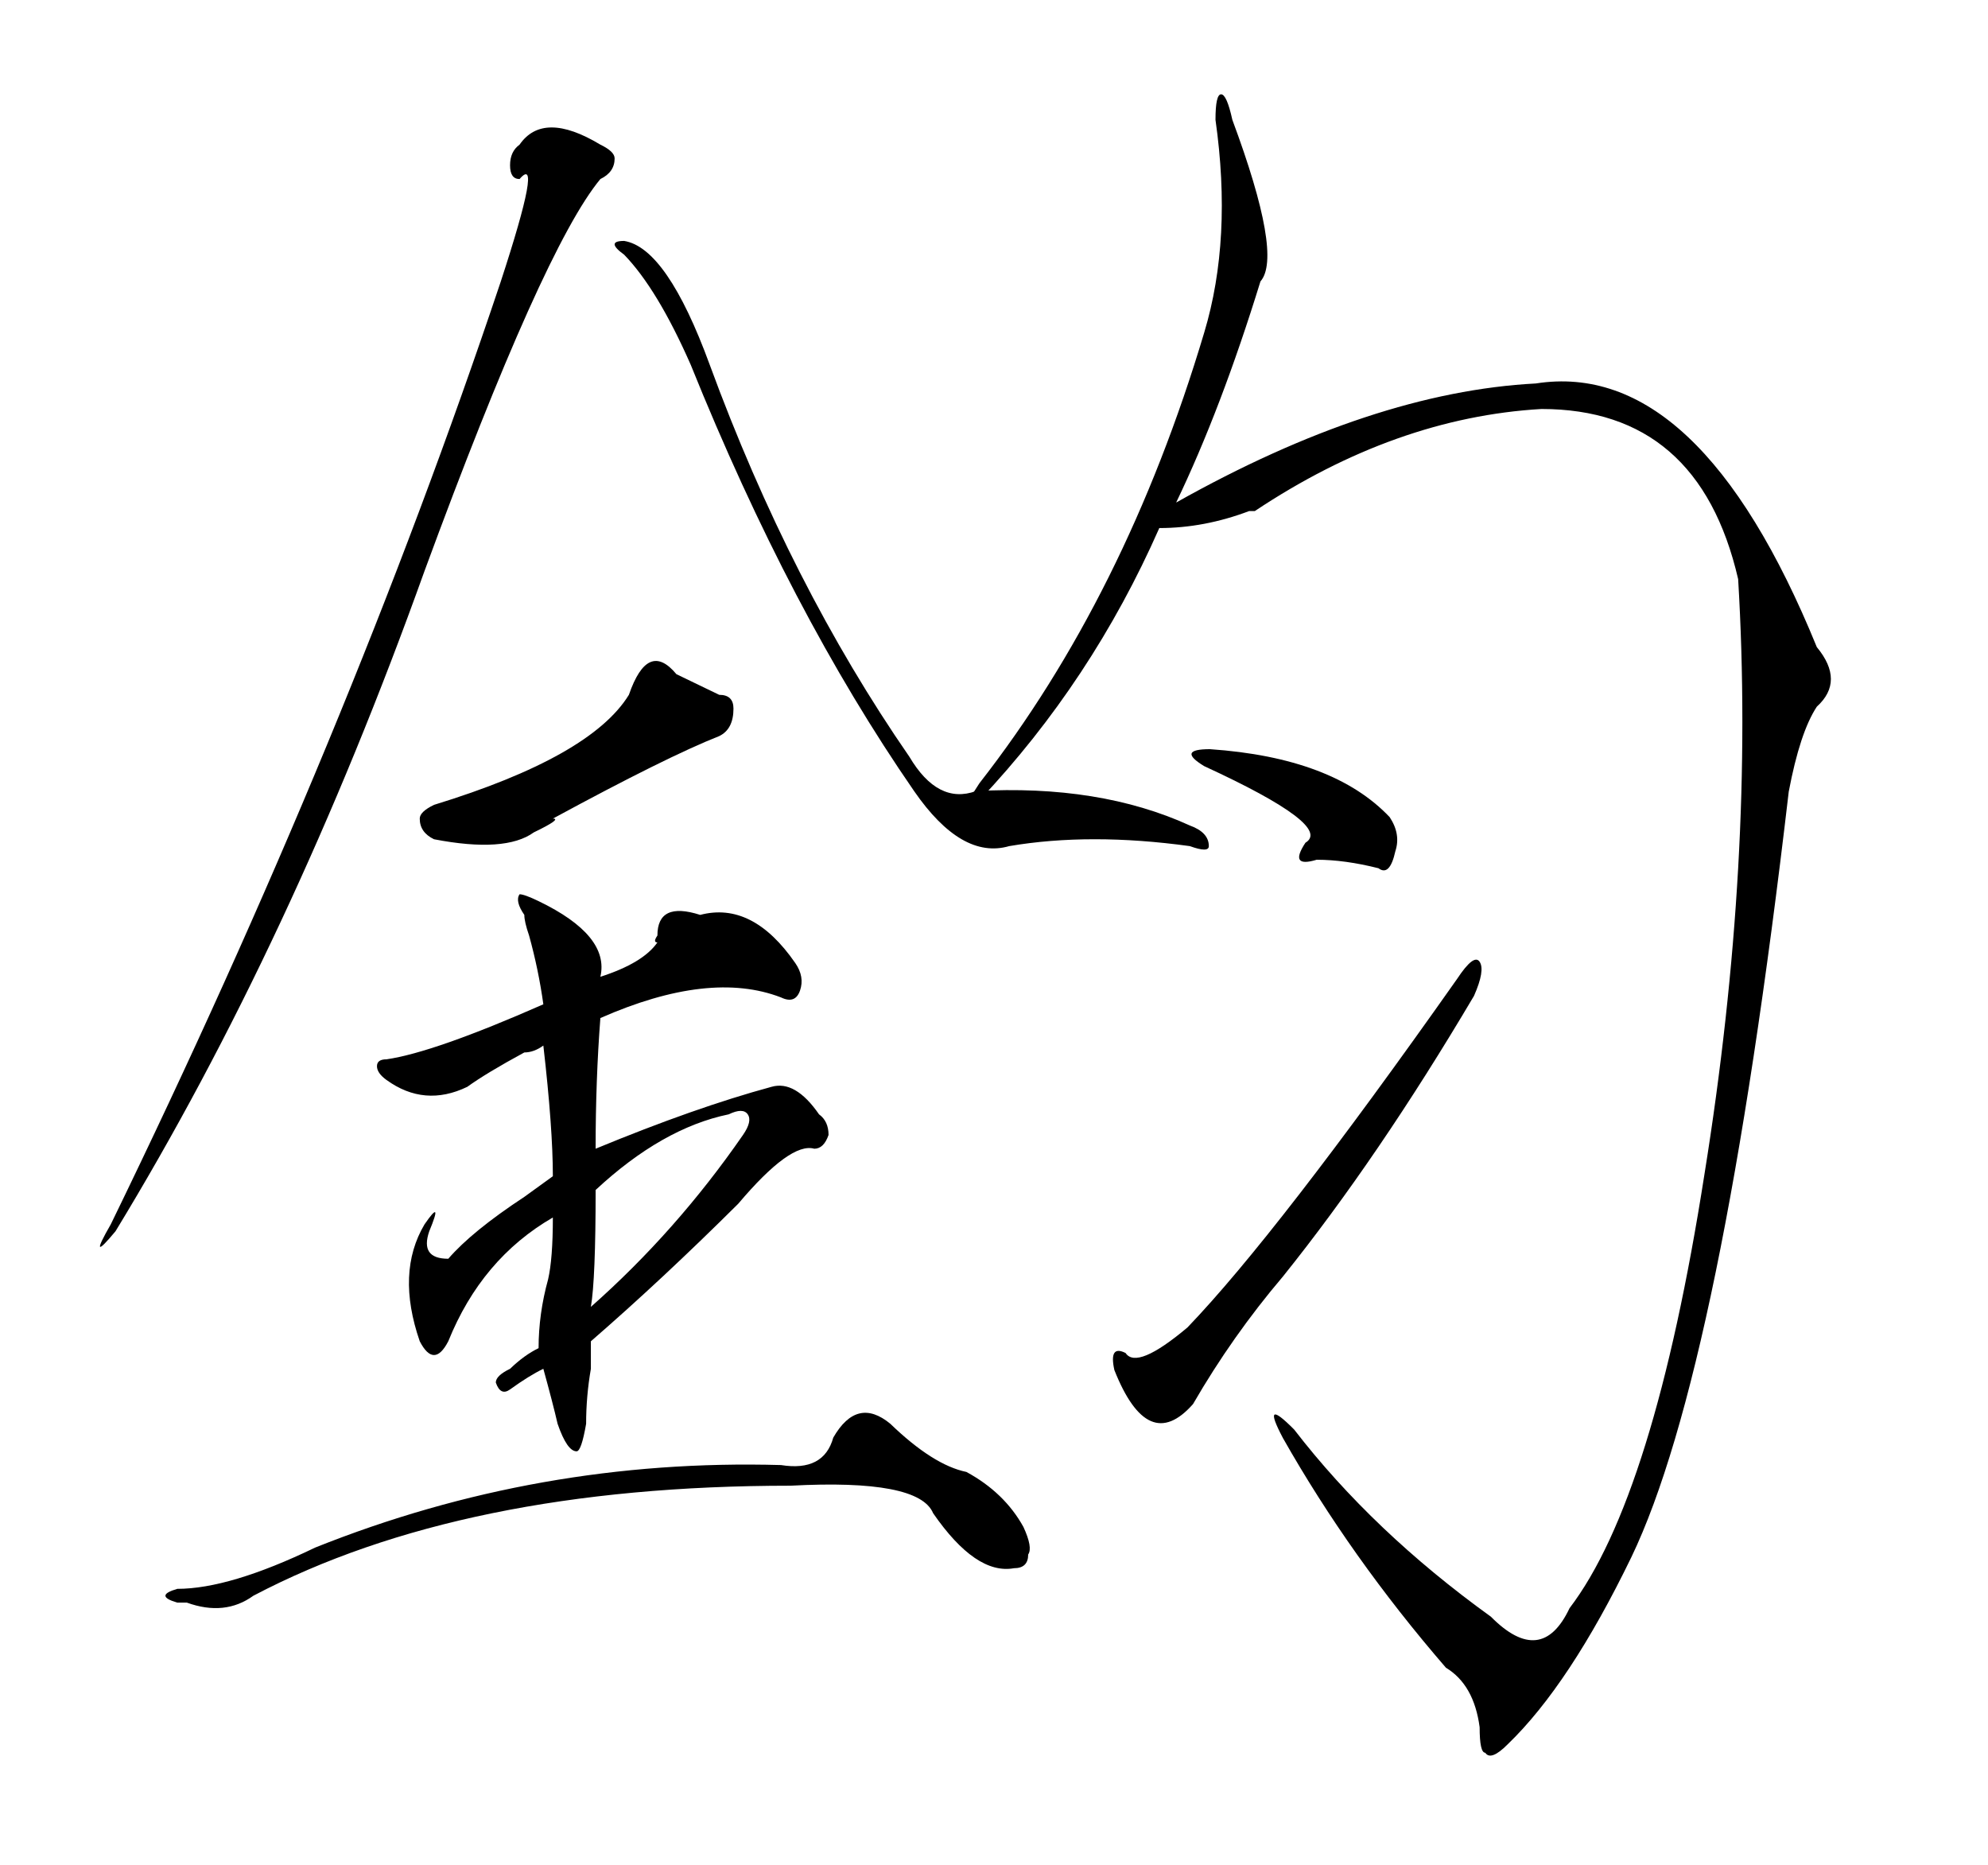
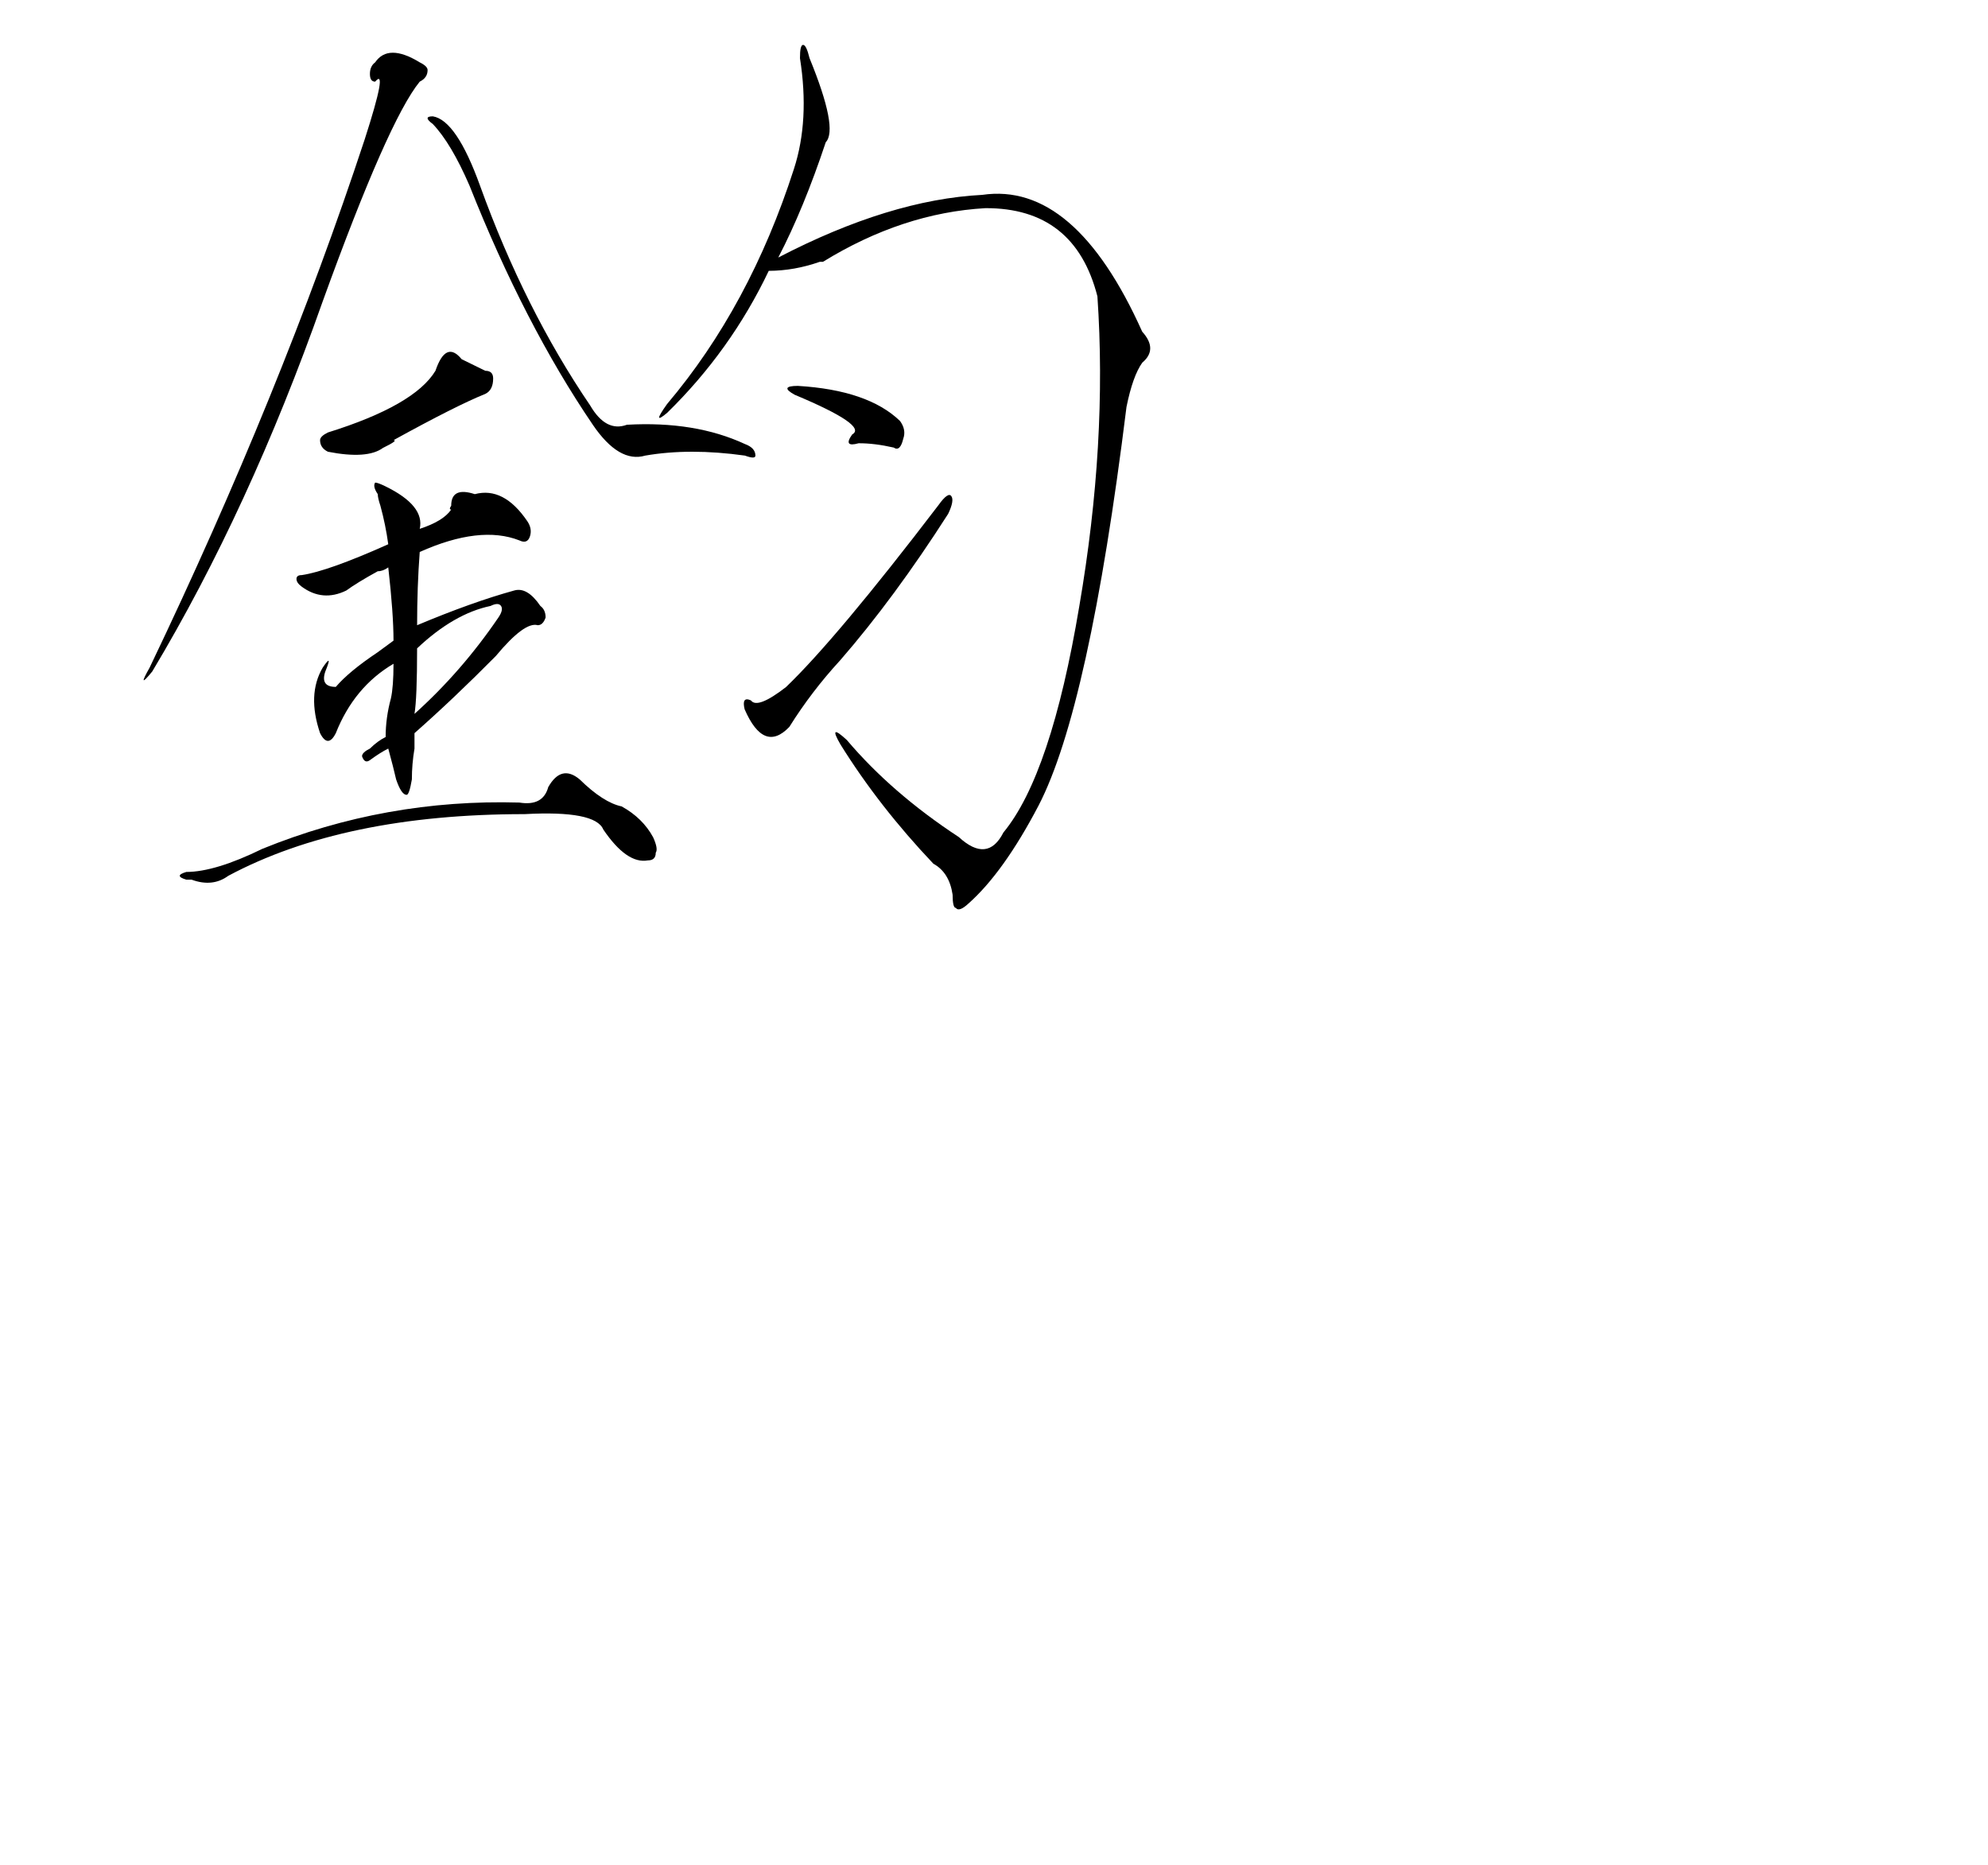
<svg xmlns="http://www.w3.org/2000/svg" width="273" height="256">
  <g>
    <rect fill="none" id="canvas_background" height="402" width="582" y="-1" x="-1" />
  </g>
  <g>
-     <path stroke="null" id="svg_1" d="m71.349,19.861q3.264,-4.721 11.097,0q1.958,0.944 1.958,1.889q0,1.889 -1.958,2.833q-7.833,9.443 -24.152,53.823q-18.277,50.99 -42.43,90.649q-3.917,4.721 -0.653,-0.944q32.638,-67.043 53.527,-129.364q5.875,-17.941 2.611,-14.164q-1.306,0 -1.306,-1.889t1.306,-2.833zm14.361,13.22q5.875,0.944 11.75,16.997q11.097,30.216 27.416,53.823q3.917,6.61 9.139,4.721q16.972,-0.944 29.375,4.721q2.611,0.944 2.611,2.833q0,0.944 -2.611,0q-13.708,-1.889 -24.805,0q-6.528,1.889 -13.055,-7.554q-16.972,-24.551 -30.68,-58.544q-4.569,-10.387 -9.139,-15.108q-2.611,-1.889 0,-1.889zm7.18,59.489l5.875,2.833q1.958,0 1.958,1.889q0,2.833 -1.958,3.777q-7.18,2.833 -22.847,11.331q1.306,0 -2.611,1.889q-3.917,2.833 -13.708,0.944q-1.958,-0.944 -1.958,-2.833q0,-0.944 1.958,-1.889q21.541,-6.61 26.763,-15.108q2.611,-7.554 6.528,-2.833zm-18.93,31.161q9.792,4.721 8.486,10.387q5.875,-1.889 7.833,-4.721q-0.653,0 0,-0.944q0,-4.721 5.875,-2.833q7.18,-1.889 13.055,6.61q1.306,1.889 0.653,3.777t-2.611,0.944q-9.792,-3.777 -24.805,2.833q-0.653,8.498 -0.653,17.941q13.708,-5.666 24.152,-8.498q3.264,-0.944 6.528,3.777q1.306,0.944 1.306,2.833q-0.653,1.889 -1.958,1.889q-3.264,-0.944 -10.444,7.554q-10.444,10.387 -20.236,18.885l0,3.777q-0.653,3.777 -0.653,7.554q-0.653,3.777 -1.306,3.777q-1.306,0 -2.611,-3.777q-0.653,-2.833 -1.958,-7.554q-1.958,0.944 -4.569,2.833q-1.306,0.944 -1.958,-0.944q0,-0.944 1.958,-1.889q1.958,-1.889 3.917,-2.833q0,-4.721 1.306,-9.443q0.653,-2.833 0.653,-8.498q-9.792,5.666 -14.361,16.997q-1.958,3.777 -3.917,0q-3.264,-9.443 0.653,-16.052q2.611,-3.777 0.653,0.944q-1.306,3.777 2.611,3.777q3.264,-3.777 10.444,-8.498l3.917,-2.833q0,-6.61 -1.306,-17.941q-1.306,0.944 -2.611,0.944q-5.222,2.833 -7.833,4.721q-5.875,2.833 -11.097,-0.944q-1.306,-0.944 -1.306,-1.889t1.306,-0.944q6.528,-0.944 21.541,-7.554q-0.653,-4.721 -1.958,-9.443q-0.653,-1.889 -0.653,-2.833q-1.306,-1.889 -0.653,-2.833q0.653,0 2.611,0.944zm28.069,32.105q1.306,-1.889 0.653,-2.833t-2.611,0q-9.139,1.889 -18.277,10.387q0,12.275 -0.653,16.052q11.75,-10.387 20.889,-23.607zm12.403,41.548q3.264,-5.666 7.833,-1.889q5.875,5.666 10.444,6.61q5.222,2.833 7.833,7.554q1.306,2.833 0.653,3.777q0,1.889 -1.958,1.889q-5.222,0.944 -11.097,-7.554q-1.958,-4.721 -19.583,-3.777q-45.041,0 -73.763,15.108q-3.917,2.833 -9.139,0.944l-1.306,0q-3.264,-0.944 0,-1.889q7.18,0 18.93,-5.666q30.68,-12.275 63.971,-11.331q5.875,0.944 7.18,-3.777z" fill="currentColor" />
-     <g stroke="null" id="svg_6">
-       <path stroke="null" id="svg_5" d="m249.495,88.853q3.859,4.671 0,8.174q-2.315,3.503 -3.859,11.678q-9.261,79.408 -21.609,105.098q-8.489,17.516 -16.978,25.691q-2.315,2.336 -3.087,1.168q-0.772,0 -0.772,-3.503q-0.772,-5.839 -4.63,-8.174q-13.12,-15.181 -22.381,-31.53q-3.087,-5.839 1.543,-1.168q10.804,14.013 27.011,25.691q6.946,7.007 10.804,-1.168q11.576,-15.181 18.522,-59.556q6.946,-43.207 4.63,-81.743q-5.402,-23.355 -27.011,-23.355q-20.065,1.168 -39.359,14.013l-0.772,0q-6.174,2.336 -12.348,2.336q-9.261,21.02 -24.696,37.368q-3.859,3.503 0,-2.336q20.065,-25.691 30.87,-61.891q3.859,-12.845 1.543,-29.194q0,-3.503 0.772,-3.503t1.543,3.503q6.946,18.684 3.859,22.187q-5.402,17.516 -11.576,30.362q27.011,-15.181 49.392,-16.349q22.381,-3.503 38.587,36.201zm-47.076,47.878q-13.12,22.187 -26.239,38.536q-6.946,8.174 -12.348,17.516q-6.174,7.007 -10.804,-4.671q-0.772,-3.503 1.543,-2.336q1.543,2.336 8.489,-3.503q12.348,-12.845 37.044,-47.878q2.315,-3.503 3.087,-2.336t-0.772,4.671zm-11.576,-24.523q1.543,2.336 0.772,4.671q-0.772,3.503 -2.315,2.336q-4.63,-1.168 -8.489,-1.168q-3.859,1.168 -1.543,-2.336q3.859,-2.336 -13.891,-10.51q-3.859,-2.336 0.772,-2.336q16.978,1.168 24.696,9.342z" fill="currentColor" />
-     </g>
+     <path stroke="null" id="svg_1" d="m51.517,8.563q1.801,-2.647 6.122,0q1.08,0.529 1.08,1.059q0,1.059 -1.08,1.588q-4.322,5.293 -13.325,30.172q-10.084,28.584 -23.408,50.817q-2.161,2.647 -0.36,-0.529q18.006,-37.583 29.531,-72.52q3.241,-10.057 1.441,-7.94q-0.72,0 -0.72,-1.059t0.72,-1.588zm7.923,7.411q3.241,0.529 6.482,9.528q6.122,16.939 15.125,30.172q2.161,3.705 5.042,2.647q9.363,-0.529 16.206,2.647q1.441,0.529 1.441,1.588q0,0.529 -1.441,0q-7.563,-1.059 -13.685,0q-3.601,1.059 -7.203,-4.235q-9.363,-13.763 -16.926,-32.819q-2.521,-5.823 -5.042,-8.469q-1.441,-1.059 0,-1.059zm3.961,33.348l3.241,1.588q1.08,0 1.08,1.059q0,1.588 -1.08,2.117q-3.961,1.588 -12.605,6.352q0.72,0 -1.441,1.059q-2.161,1.588 -7.563,0.529q-1.08,-0.529 -1.08,-1.588q0,-0.529 1.08,-1.059q11.884,-3.705 14.765,-8.469q1.441,-4.235 3.601,-1.588zm-10.444,17.468q5.402,2.647 4.682,5.823q3.241,-1.059 4.322,-2.647q-0.36,0 0,-0.529q0,-2.647 3.241,-1.588q3.961,-1.059 7.203,3.705q0.72,1.059 0.36,2.117t-1.441,0.529q-5.402,-2.117 -13.685,1.588q-0.36,4.764 -0.36,10.057q7.563,-3.176 13.325,-4.764q1.801,-0.529 3.601,2.117q0.72,0.529 0.72,1.588q-0.36,1.059 -1.08,1.059q-1.801,-0.529 -5.762,4.235q-5.762,5.823 -11.164,10.587l0,2.117q-0.36,2.117 -0.36,4.235q-0.36,2.117 -0.72,2.117q-0.72,0 -1.441,-2.117q-0.36,-1.588 -1.08,-4.235q-1.08,0.529 -2.521,1.588q-0.72,0.529 -1.08,-0.529q0,-0.529 1.08,-1.059q1.08,-1.059 2.161,-1.588q0,-2.647 0.72,-5.293q0.36,-1.588 0.36,-4.764q-5.402,3.176 -7.923,9.528q-1.08,2.117 -2.161,0q-1.801,-5.293 0.36,-8.999q1.441,-2.117 0.36,0.529q-0.72,2.117 1.441,2.117q1.801,-2.117 5.762,-4.764l2.161,-1.588q0,-3.705 -0.72,-10.057q-0.72,0.529 -1.441,0.529q-2.881,1.588 -4.322,2.647q-3.241,1.588 -6.122,-0.529q-0.72,-0.529 -0.72,-1.059t0.72,-0.529q3.601,-0.529 11.884,-4.235q-0.36,-2.647 -1.08,-5.293q-0.36,-1.059 -0.36,-1.588q-0.72,-1.059 -0.36,-1.588q0.36,0 1.441,0.529zm15.486,17.998q0.72,-1.059 0.36,-1.588t-1.441,0q-5.042,1.059 -10.084,5.823q0,6.881 -0.36,8.999q6.482,-5.823 11.524,-13.234zm6.842,23.291q1.801,-3.176 4.322,-1.059q3.241,3.176 5.762,3.705q2.881,1.588 4.322,4.235q0.72,1.588 0.36,2.117q0,1.059 -1.08,1.059q-2.881,0.529 -6.122,-4.235q-1.08,-2.647 -10.804,-2.117q-24.849,0 -40.695,8.469q-2.161,1.588 -5.042,0.529l-0.72,0q-1.801,-0.529 0,-1.059q3.961,0 10.444,-3.176q16.926,-6.881 35.293,-6.352q3.241,0.529 3.961,-2.117z" fill="currentColor" />
+     <path stroke="null" transform="rotate(-0.1844089 124.2766,65.50292) " id="svg_2" d="m156.914,45.641q2.19,2.432 0,4.256q-1.314,1.824 -2.19,6.08q-5.257,41.345 -12.266,54.721q-4.819,9.12 -9.638,13.376q-1.314,1.216 -1.752,0.608q-0.438,0 -0.438,-1.824q-0.438,-3.04 -2.629,-4.256q-7.447,-7.904 -12.705,-16.416q-1.752,-3.04 0.876,-0.608q6.133,7.296 15.333,13.376q3.943,3.648 6.133,-0.608q6.571,-7.904 10.514,-31.009q3.943,-22.496 2.629,-42.561q-3.067,-12.16 -15.333,-12.16q-11.39,0.608 -22.342,7.296l-0.438,0q-3.505,1.216 -7.009,1.216q-5.257,10.944 -14.019,19.456q-2.19,1.824 0,-1.216q11.39,-13.376 17.524,-32.225q2.19,-6.688 0.876,-15.2q0,-1.824 0.438,-1.824t0.876,1.824q3.943,9.728 2.19,11.552q-3.067,9.12 -6.571,15.808q15.333,-7.904 28.038,-8.512q12.705,-1.824 21.904,18.848zm-26.723,24.928q-7.447,11.552 -14.895,20.064q-3.943,4.256 -7.009,9.12q-3.505,3.648 -6.133,-2.432q-0.438,-1.824 0.876,-1.216q0.876,1.216 4.819,-1.824q7.009,-6.688 21.028,-24.928q1.314,-1.824 1.752,-1.216t-0.438,2.432zm-6.571,-12.768q0.876,1.216 0.438,2.432q-0.438,1.824 -1.314,1.216q-2.629,-0.608 -4.819,-0.608q-2.19,0.608 -0.876,-1.216q2.19,-1.216 -7.886,-5.472q-2.19,-1.216 0.438,-1.216q9.638,0.608 14.019,4.864z" fill="currentColor" />
  </g>
</svg>
